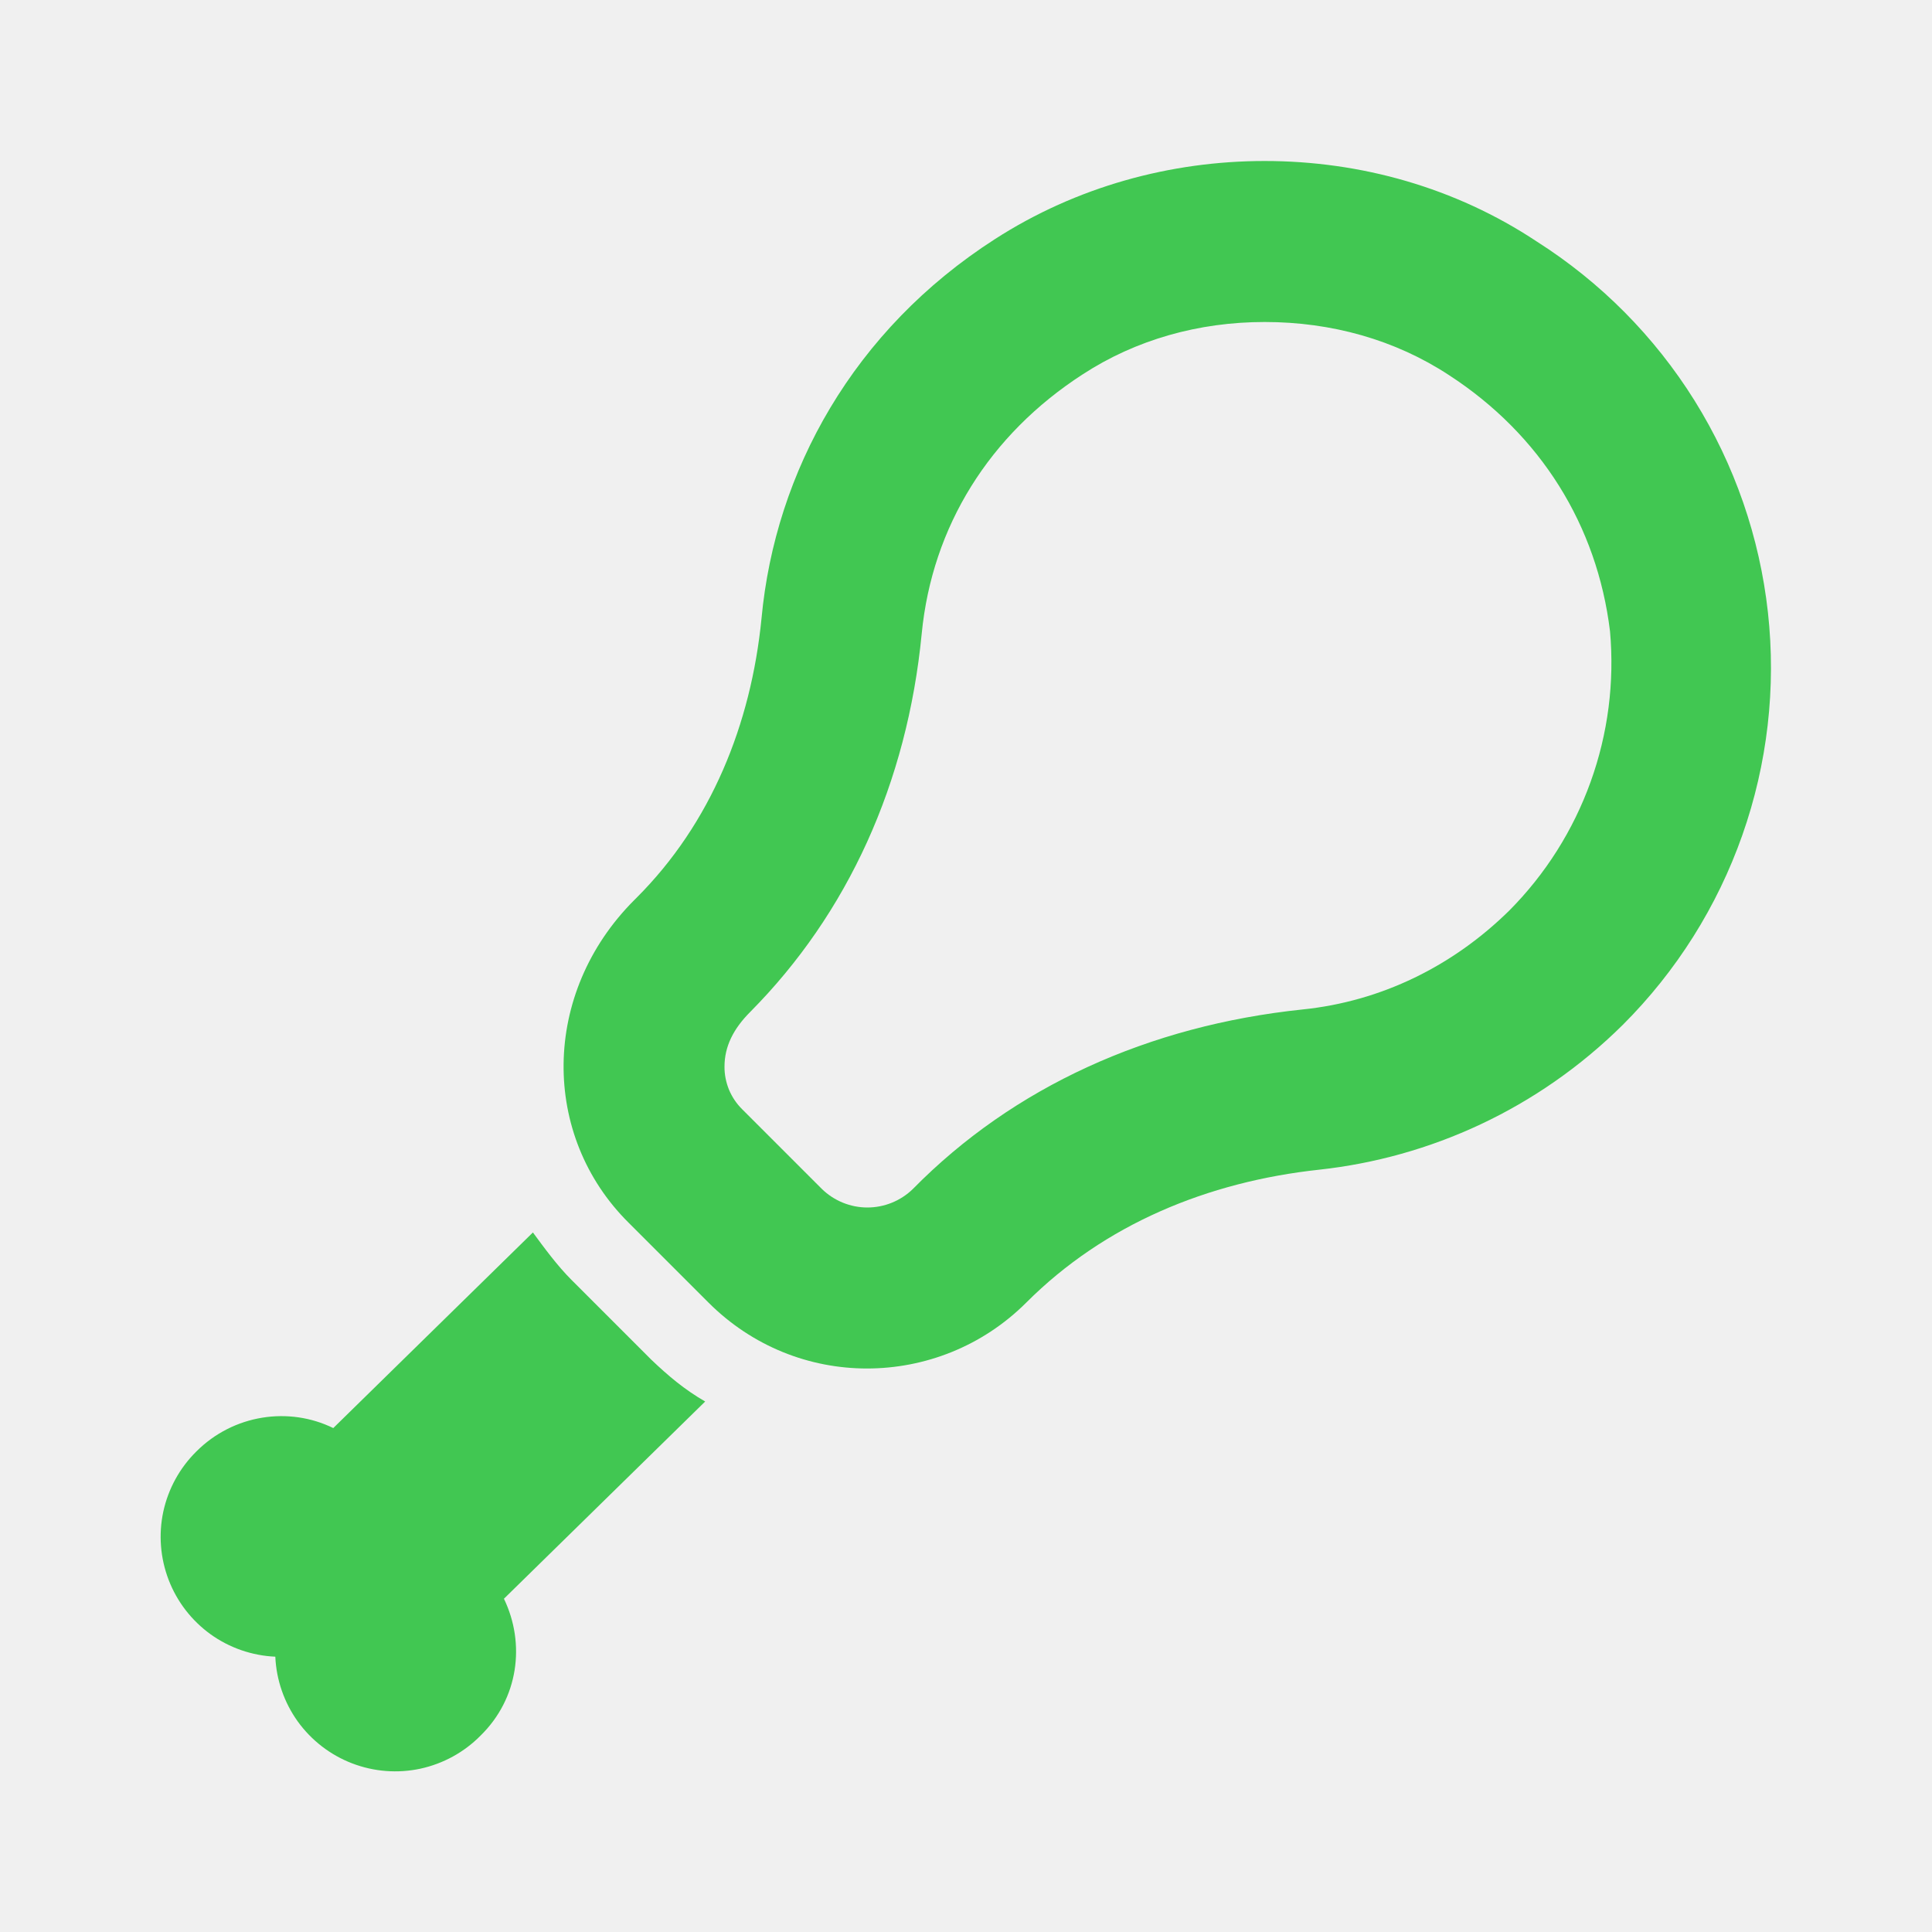
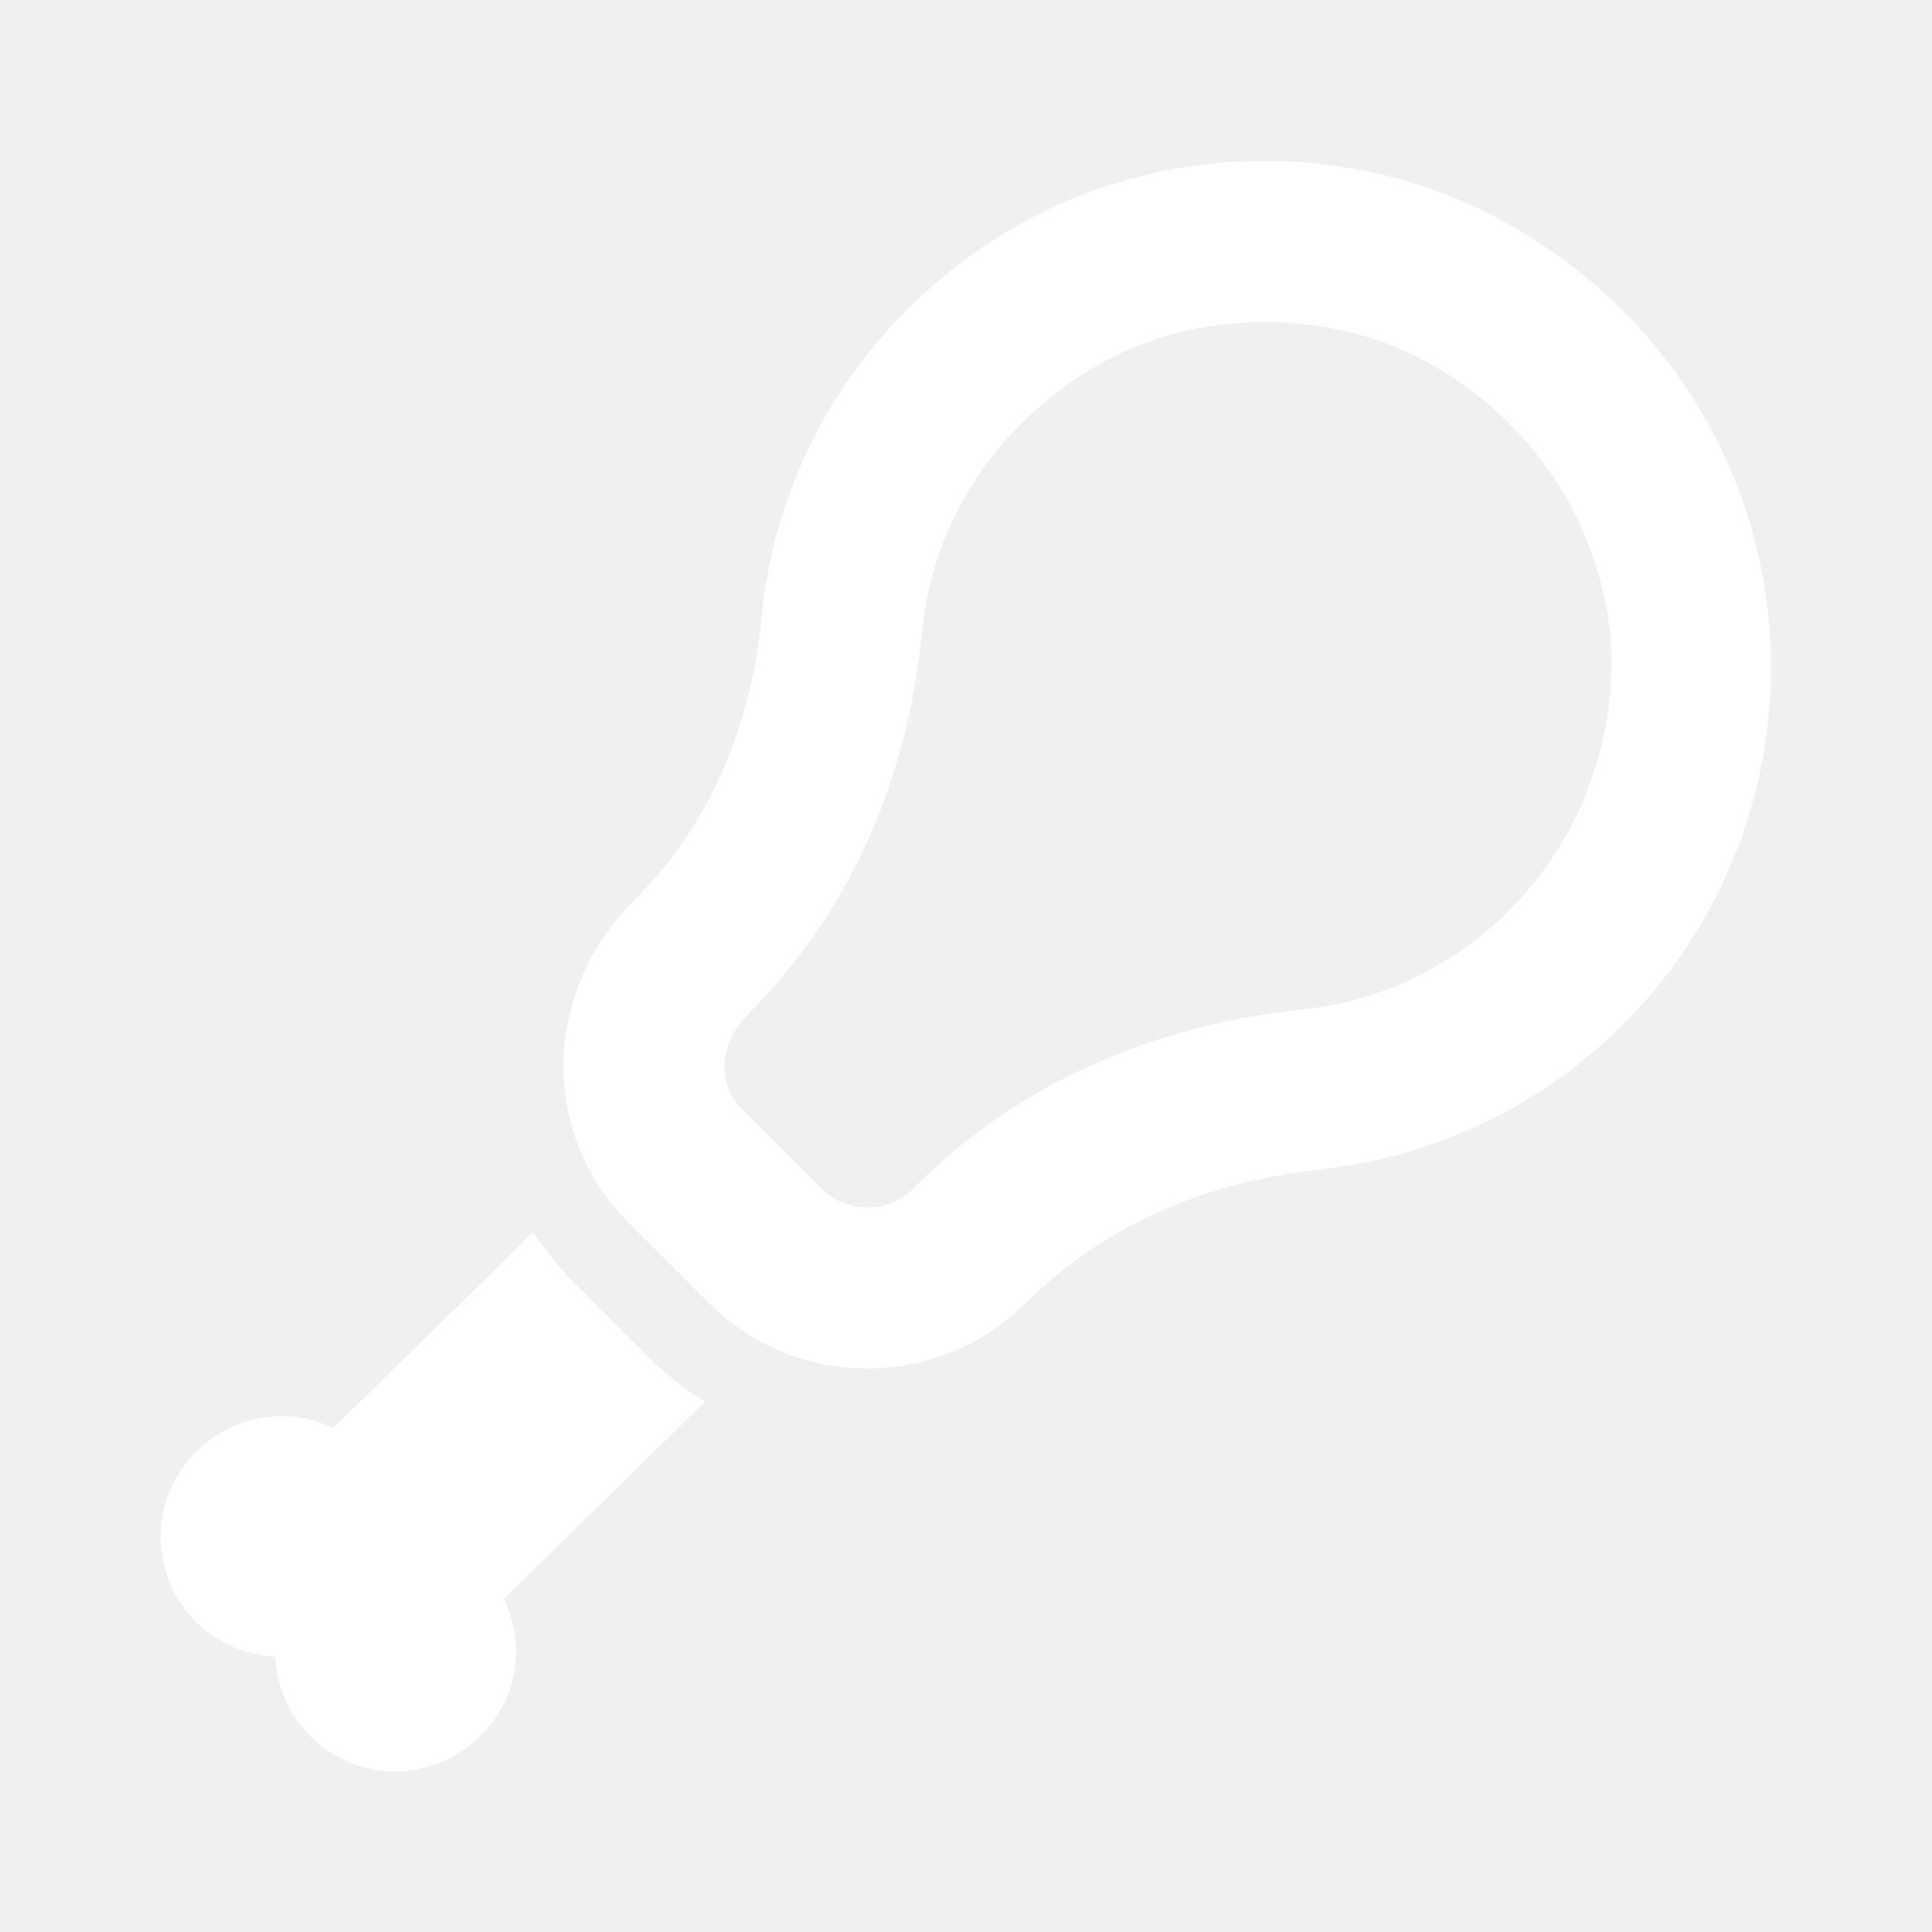
<svg xmlns="http://www.w3.org/2000/svg" width="24" height="24" viewBox="0 0 24 24" fill="none">
  <g id="mdi:meat-outline">
-     <path id="Vector" d="M15.71 4C16.54 4 17.33 4.22 18 4.66C19.14 5.4 19.84 6.53 20 7.84C20.057 8.475 19.975 9.114 19.759 9.713C19.543 10.313 19.199 10.858 18.75 11.31C18.05 12 17.16 12.44 16.18 12.54C14.27 12.74 12.59 13.5 11.34 14.77C11.189 14.917 10.986 15 10.775 15C10.564 15 10.361 14.917 10.21 14.77L9.22 13.78C9.15 13.711 9.094 13.628 9.056 13.537C9.019 13.446 8.999 13.348 9 13.25C9 13 9.11 12.78 9.32 12.57C10.53 11.35 11.27 9.73 11.45 7.87C11.58 6.54 12.29 5.4 13.45 4.65C14.11 4.22 14.89 4 15.71 4ZM15.71 2C14.54 2 13.37 2.32 12.36 2.97C10.6 4.1 9.63 5.86 9.46 7.68C9.33 9 8.83 10.23 7.91 11.15L7.88 11.18C6.72 12.34 6.72 14.11 7.81 15.19L8.8 16.18C9.35 16.73 10.06 17 10.77 17C11.48 17 12.2 16.73 12.75 16.18C13.72 15.21 15 14.68 16.39 14.53C17.76 14.38 19.1 13.78 20.16 12.73C20.825 12.066 21.332 11.261 21.644 10.374C21.956 9.488 22.065 8.542 21.962 7.608C21.859 6.674 21.548 5.775 21.051 4.977C20.553 4.179 19.883 3.504 19.09 3C18.08 2.33 16.9 2 15.71 2ZM6.26 19.86C6.53 20.42 6.44 21.1 5.97 21.56C5.766 21.767 5.507 21.909 5.223 21.971C4.94 22.032 4.645 22.009 4.374 21.905C4.103 21.801 3.869 21.62 3.699 21.385C3.53 21.149 3.433 20.87 3.42 20.58C3.13 20.567 2.85 20.47 2.615 20.301C2.38 20.131 2.199 19.897 2.095 19.626C1.991 19.355 1.968 19.06 2.029 18.776C2.091 18.493 2.233 18.234 2.44 18.03C2.9 17.57 3.59 17.47 4.14 17.74L6.62 15.31C6.76 15.5 6.92 15.72 7.1 15.9L8.09 16.89C8.3 17.09 8.5 17.26 8.76 17.41L6.26 19.86Z" fill="#41c752" />
+     <path id="Vector" d="M15.71 4C16.54 4 17.33 4.22 18 4.66C19.14 5.4 19.84 6.53 20 7.84C20.057 8.475 19.975 9.114 19.759 9.713C19.543 10.313 19.199 10.858 18.75 11.31C18.05 12 17.16 12.44 16.18 12.54C14.27 12.74 12.59 13.5 11.34 14.77C11.189 14.917 10.986 15 10.775 15C10.564 15 10.361 14.917 10.21 14.77L9.22 13.78C9.15 13.711 9.094 13.628 9.056 13.537C9.019 13.446 8.999 13.348 9 13.25C9 13 9.11 12.78 9.32 12.57C10.53 11.35 11.27 9.73 11.45 7.87C11.58 6.54 12.29 5.4 13.45 4.65C14.11 4.22 14.89 4 15.71 4ZM15.71 2C14.54 2 13.37 2.32 12.36 2.97C10.6 4.1 9.63 5.86 9.46 7.68C9.33 9 8.83 10.23 7.91 11.15L7.88 11.18C6.72 12.34 6.72 14.11 7.81 15.19L8.8 16.18C9.35 16.73 10.06 17 10.77 17C11.48 17 12.2 16.73 12.75 16.18C13.72 15.21 15 14.68 16.39 14.53C17.76 14.38 19.1 13.78 20.16 12.73C20.825 12.066 21.332 11.261 21.644 10.374C21.956 9.488 22.065 8.542 21.962 7.608C21.859 6.674 21.548 5.775 21.051 4.977C20.553 4.179 19.883 3.504 19.09 3C18.08 2.33 16.9 2 15.71 2ZM6.26 19.86C6.53 20.42 6.44 21.1 5.97 21.56C5.766 21.767 5.507 21.909 5.223 21.971C4.94 22.032 4.645 22.009 4.374 21.905C4.103 21.801 3.869 21.62 3.699 21.385C3.53 21.149 3.433 20.87 3.42 20.58C3.13 20.567 2.85 20.47 2.615 20.301C2.38 20.131 2.199 19.897 2.095 19.626C1.991 19.355 1.968 19.06 2.029 18.776C2.091 18.493 2.233 18.234 2.44 18.03C2.9 17.57 3.59 17.47 4.14 17.74L6.62 15.31C6.76 15.5 6.92 15.72 7.1 15.9L8.09 16.89C8.3 17.09 8.5 17.26 8.76 17.41L6.26 19.86Z" fill="white" />
  </g>
</svg>
